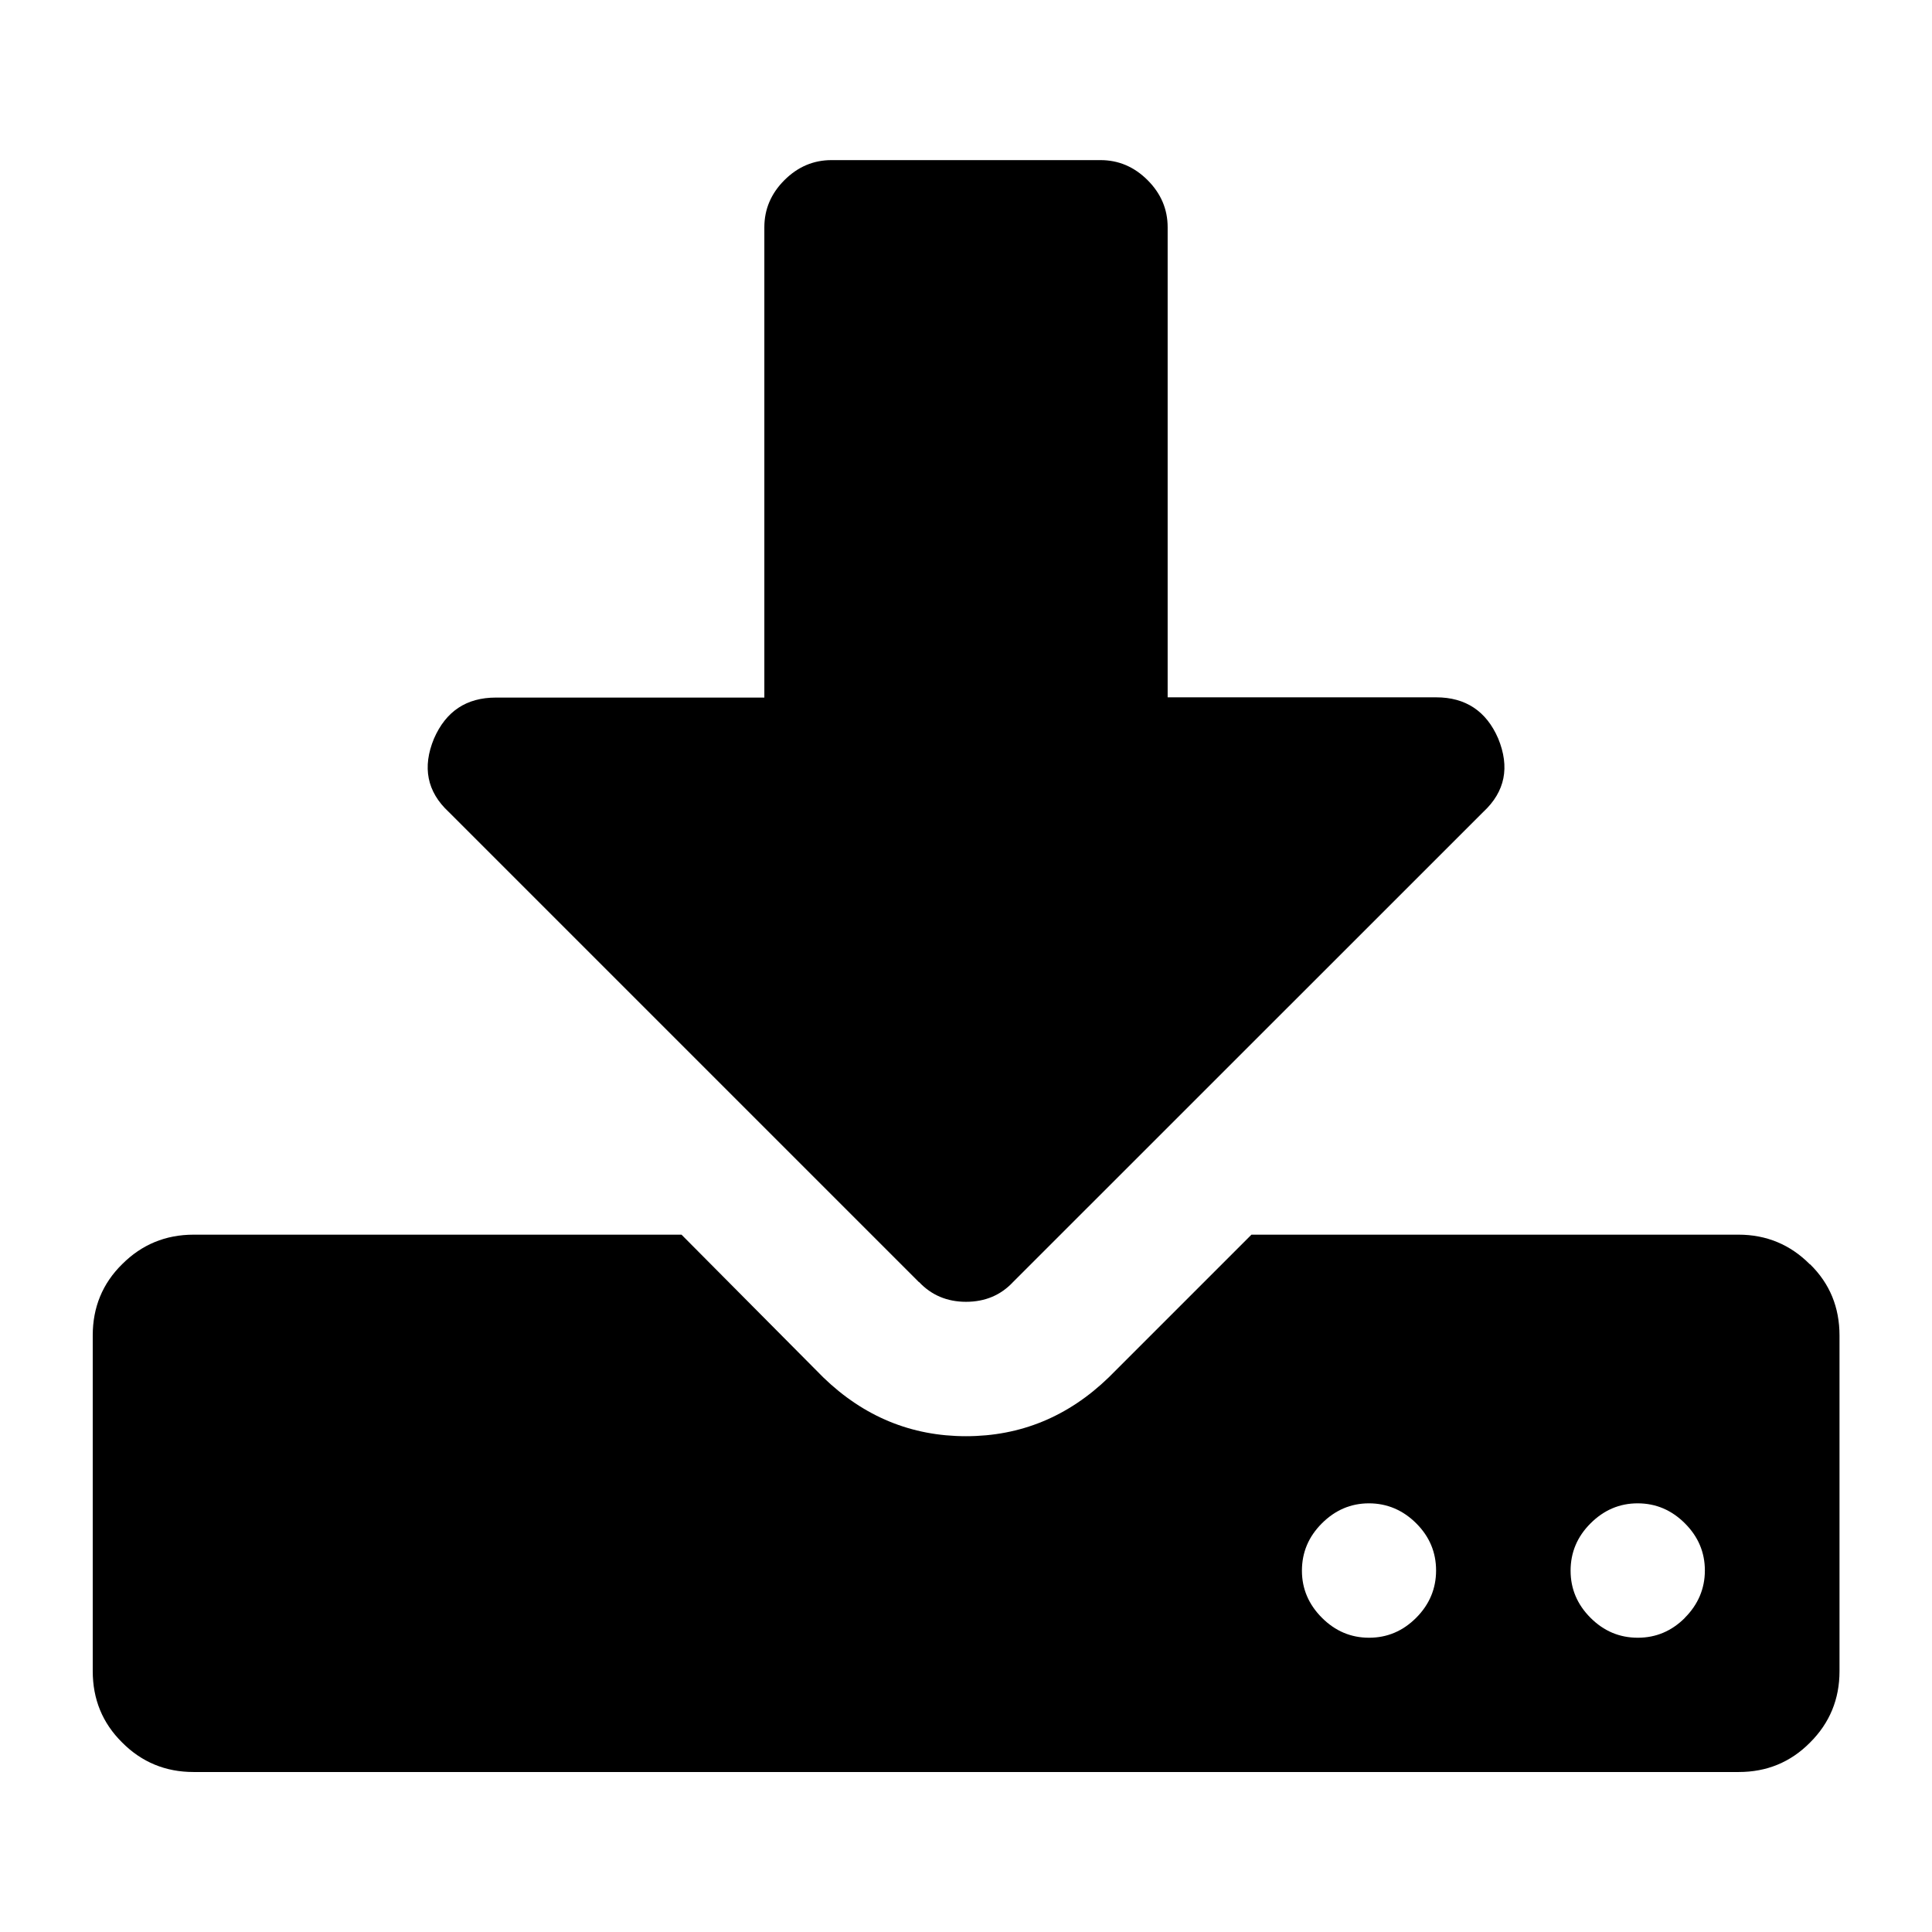
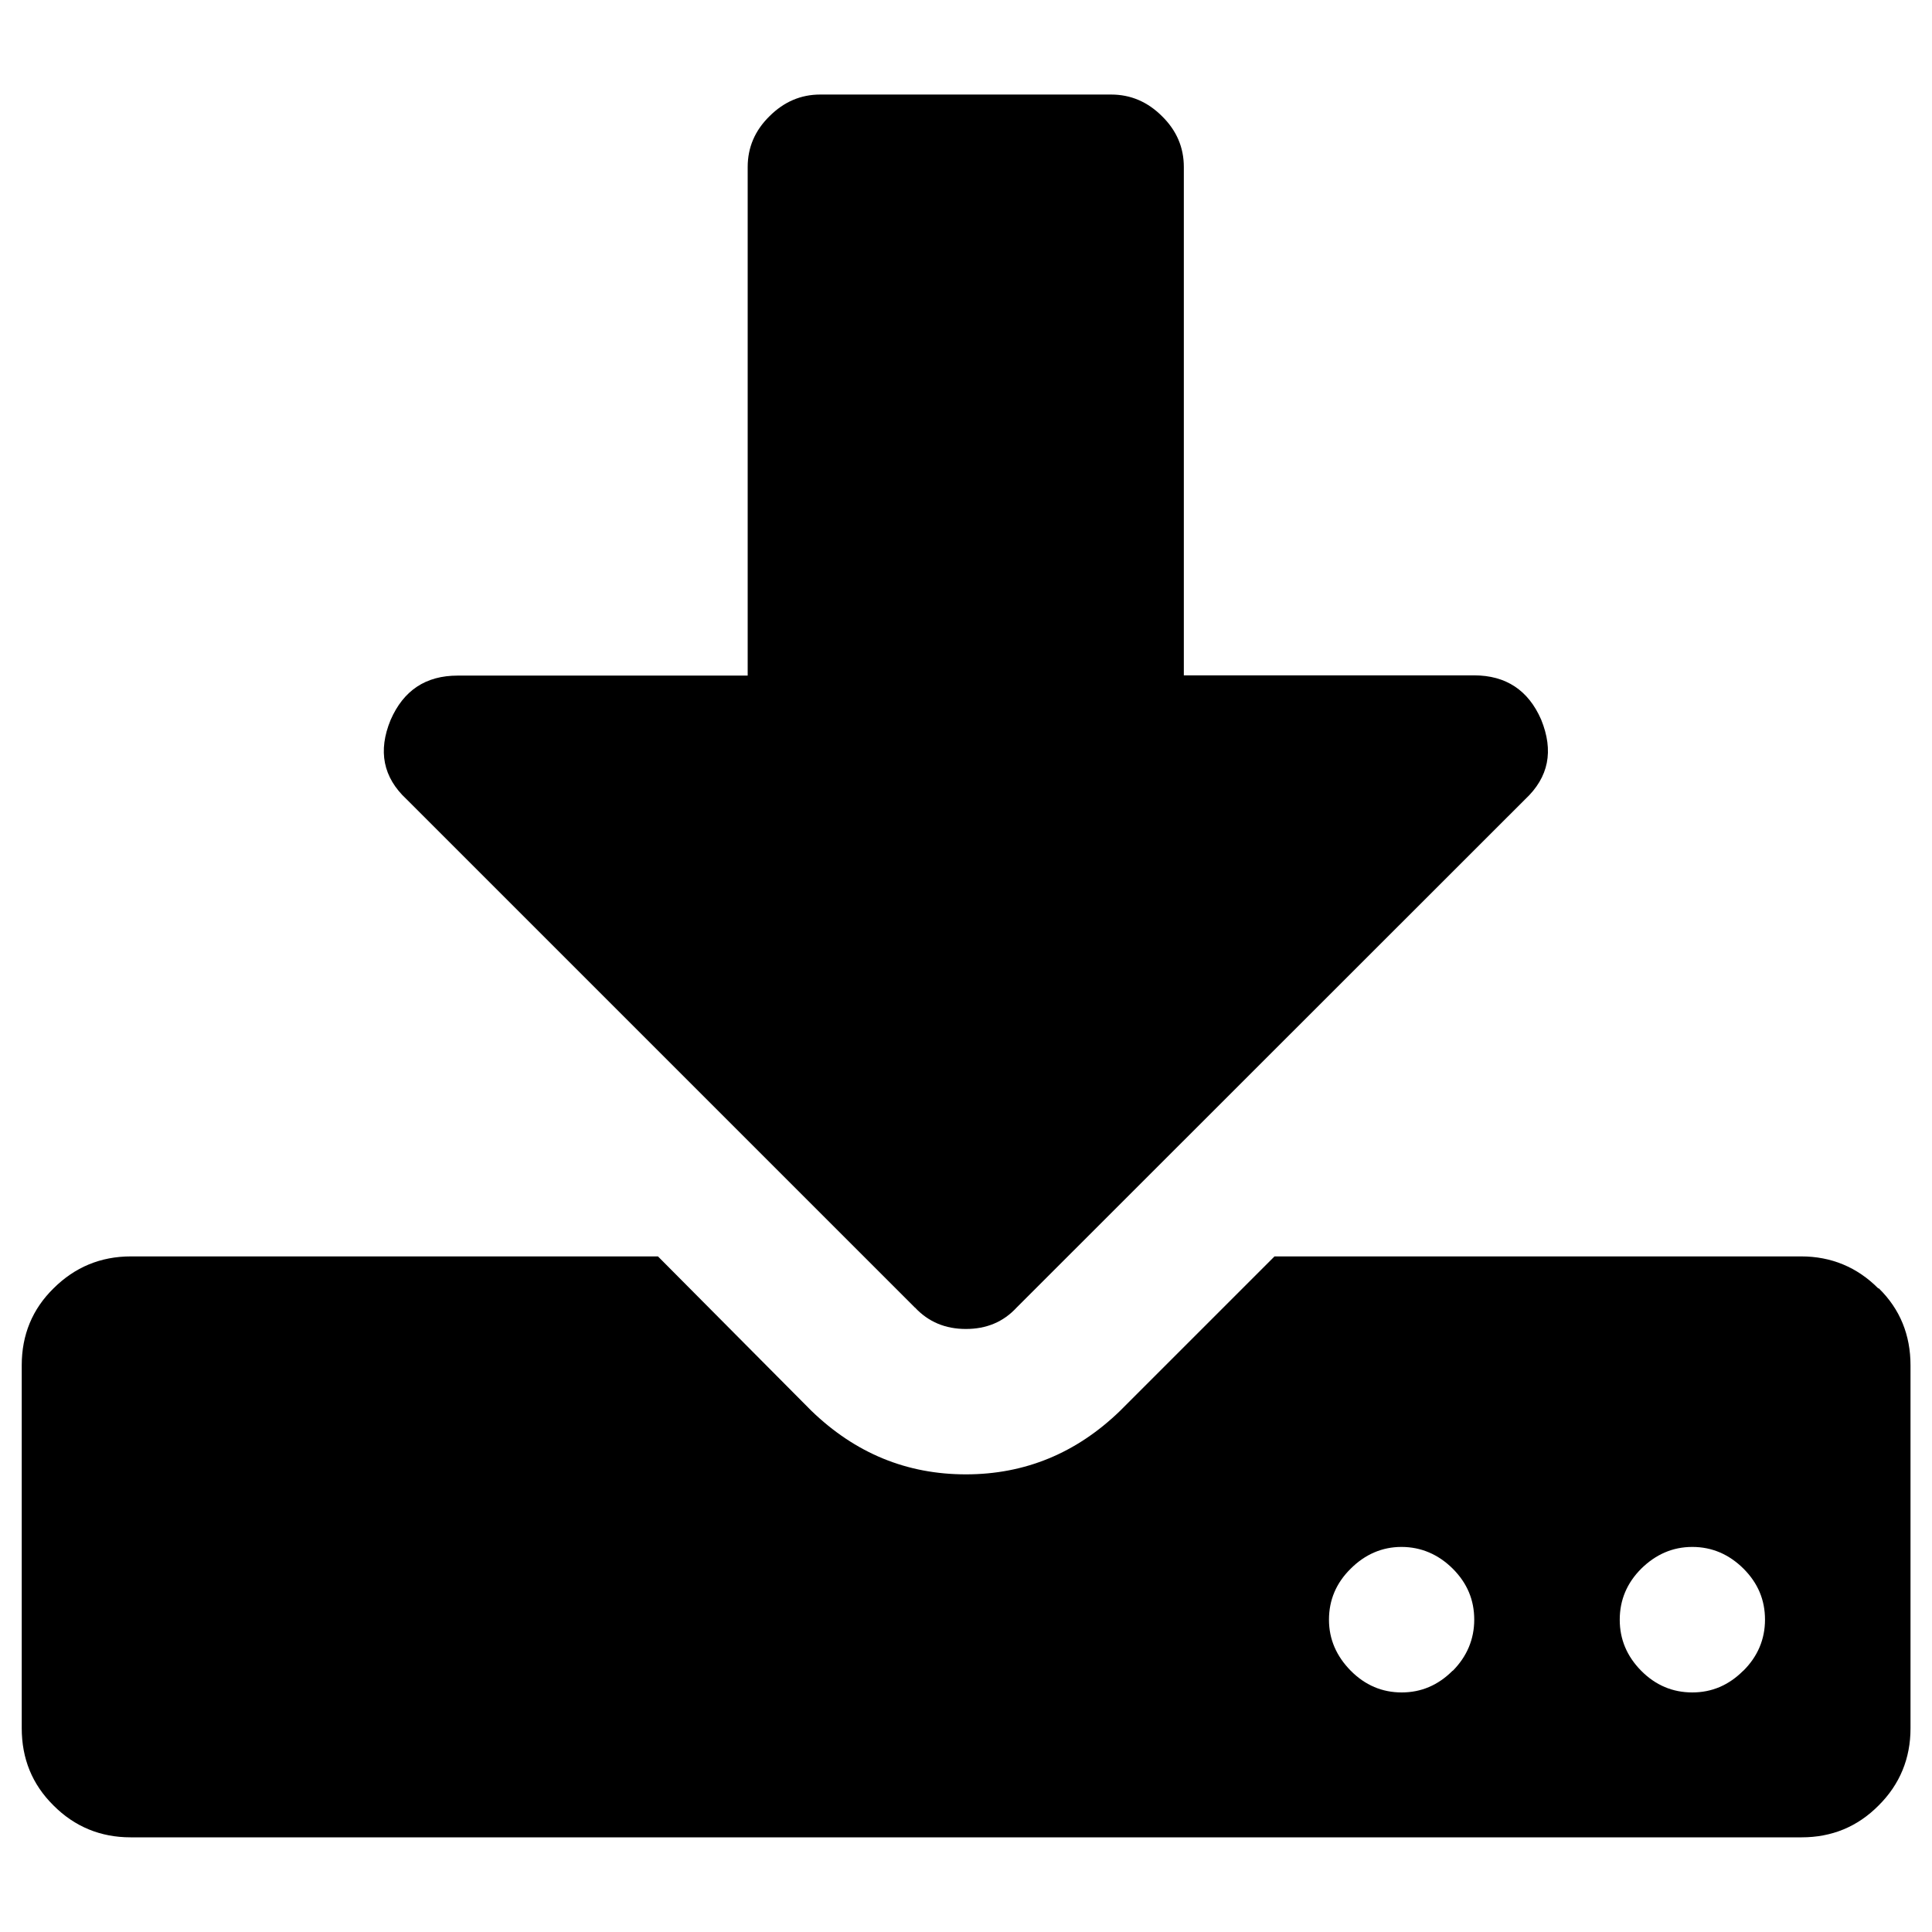
<svg xmlns="http://www.w3.org/2000/svg" width="16" height="16">
-   <path d="M14.988 10.47c-.162-.163-.36-.245-.59-.245h-4.034l-1.182 1.182c-.336.325-.73.487-1.182.487-.452 0-.846-.162-1.182-.487l-1.174-1.182h-4.04c-.233 0-.43.082-.592.244-.163.16-.244.358-.244.59v2.78c0 .233.08.43.244.592.162.163.36.244.59.244H14.4c.23 0 .428-.08.59-.244.163-.162.244-.36.244-.59V11.06c0-.232-.08-.43-.244-.59zm-3.26 2.928c-.11.11-.24.165-.39.165-.15 0-.28-.055-.39-.165-.11-.11-.166-.24-.166-.39 0-.152.055-.282.165-.392.11-.11.24-.166.39-.166.15 0 .282.056.392.166.11.11.164.24.164.39 0 .15-.055.282-.165.392zm2.226 0c-.11.11-.24.165-.39.165-.152 0-.282-.055-.392-.165-.11-.11-.165-.24-.165-.39 0-.152.055-.282.165-.392.11-.11.24-.166.39-.166.152 0 .282.056.392.166.11.11.165.24.165.39 0 .15-.056.282-.166.392z" />
-   <path d="M7.61 10.616c.103.11.234.165.39.165.157 0 .287-.054.39-.164l3.895-3.894c.18-.168.22-.37.122-.608-.098-.226-.27-.34-.513-.34H9.67V1.882c0-.15-.056-.28-.166-.39-.11-.11-.24-.166-.39-.166H6.886c-.15 0-.28.056-.39.166-.11.11-.166.24-.166.39v3.895H4.107c-.244 0-.414.113-.513.34-.098.236-.058.44.122.607l3.894 3.894z" />
+   <path d="M15.555 10.67c-.175-.176-.39-.265-.638-.265h-4.362l-1.278 1.278c-.363.352-.79.527-1.278.527-.49 0-.916-.175-1.28-.527l-1.27-1.278H1.084c-.252 0-.465.09-.64.264-.176.172-.264.386-.264.637v3.006c0 .252.086.465.263.64.175.176.39.264.638.264h13.84c.248 0 .462-.087.637-.264.176-.175.264-.39.264-.638v-3.007c0-.25-.086-.465-.263-.638zm-3.525 3.166c-.12.12-.26.18-.422.18-.162 0-.303-.06-.422-.18-.118-.12-.18-.26-.18-.422 0-.164.06-.305.18-.423.118-.118.26-.18.42-.18.163 0 .306.062.425.18.12.12.178.26.178.422 0 .162-.06.305-.178.424zm2.407 0c-.12.12-.26.18-.422.18-.164 0-.305-.06-.424-.18-.118-.12-.177-.26-.177-.422 0-.164.06-.305.178-.423.12-.118.26-.18.423-.18.164 0 .305.062.424.18.12.12.178.26.178.422 0 .162-.06.305-.18.424z" />
+   <path d="M7.577 10.828c.112.12.253.178.422.178.17 0 .31-.058.42-.177l4.212-4.21c.195-.183.238-.4.132-.66-.106-.243-.292-.366-.555-.366H9.804v-4.21c0-.162-.06-.302-.18-.42-.12-.12-.26-.18-.422-.18h-2.41c-.16 0-.3.06-.42.18-.12.118-.18.258-.18.42v4.212H3.79c-.264 0-.448.122-.555.367-.106.256-.063.476.132.657l4.21 4.21z" />
</svg>
